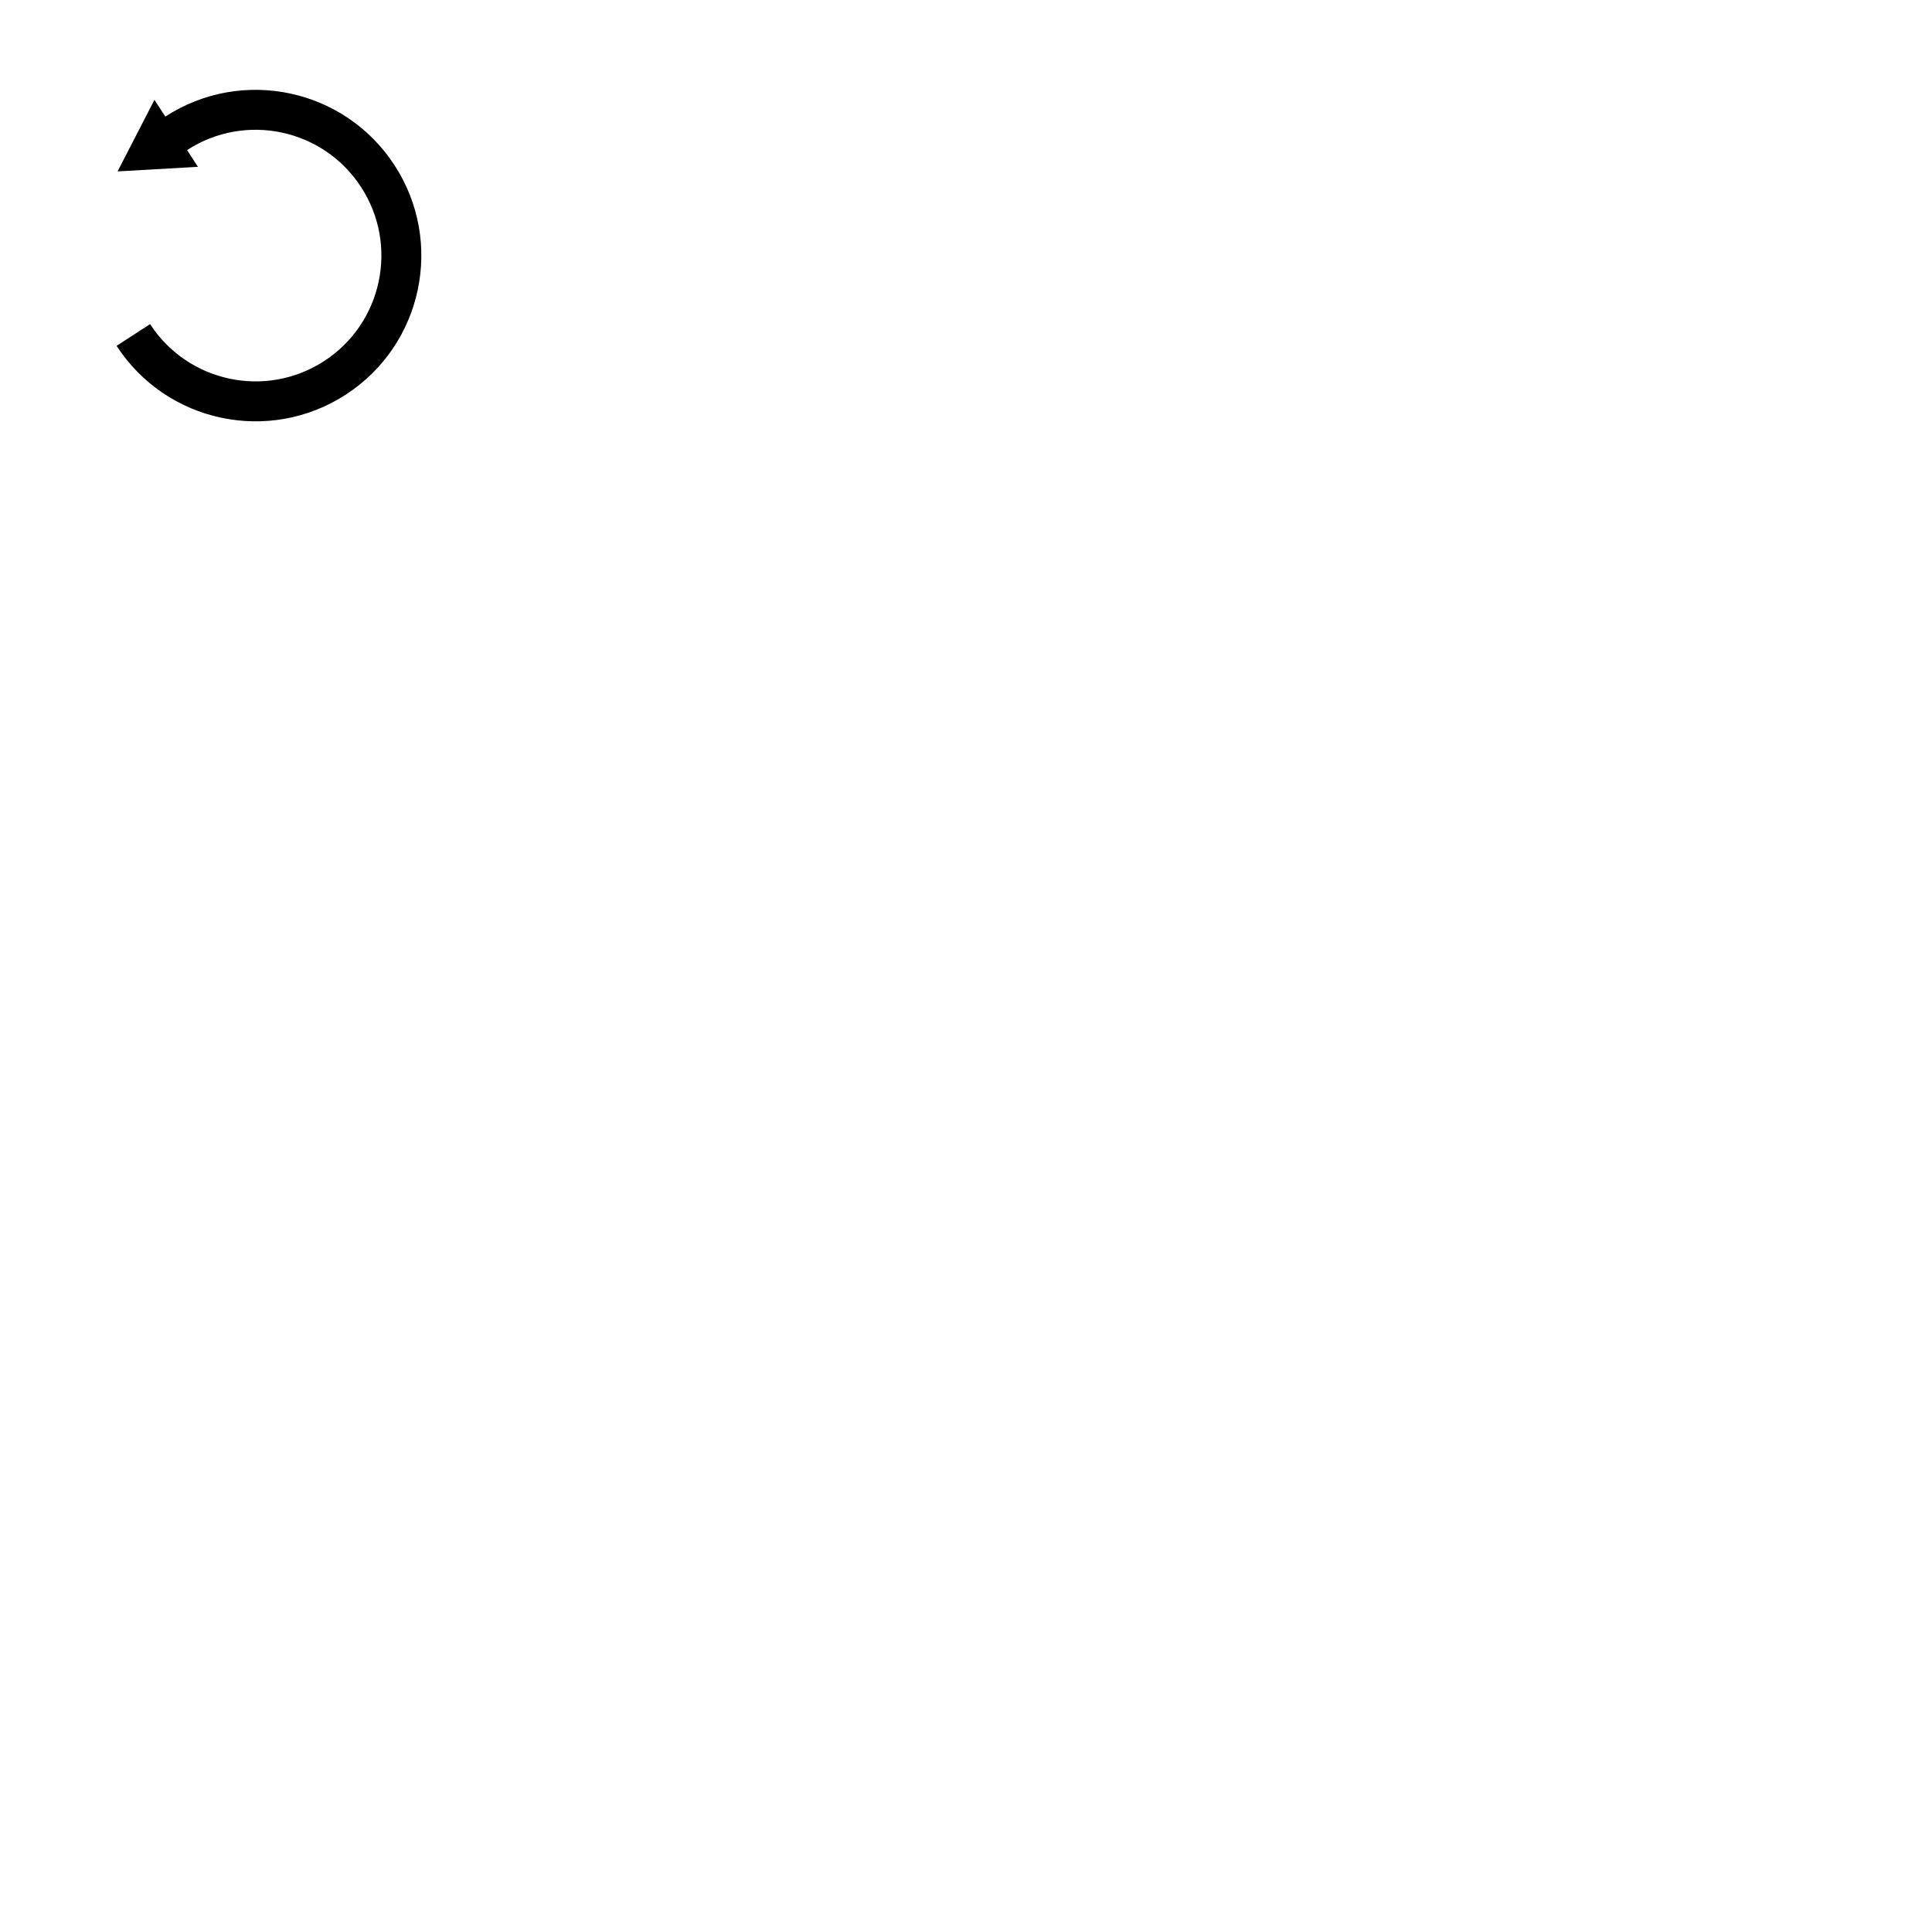
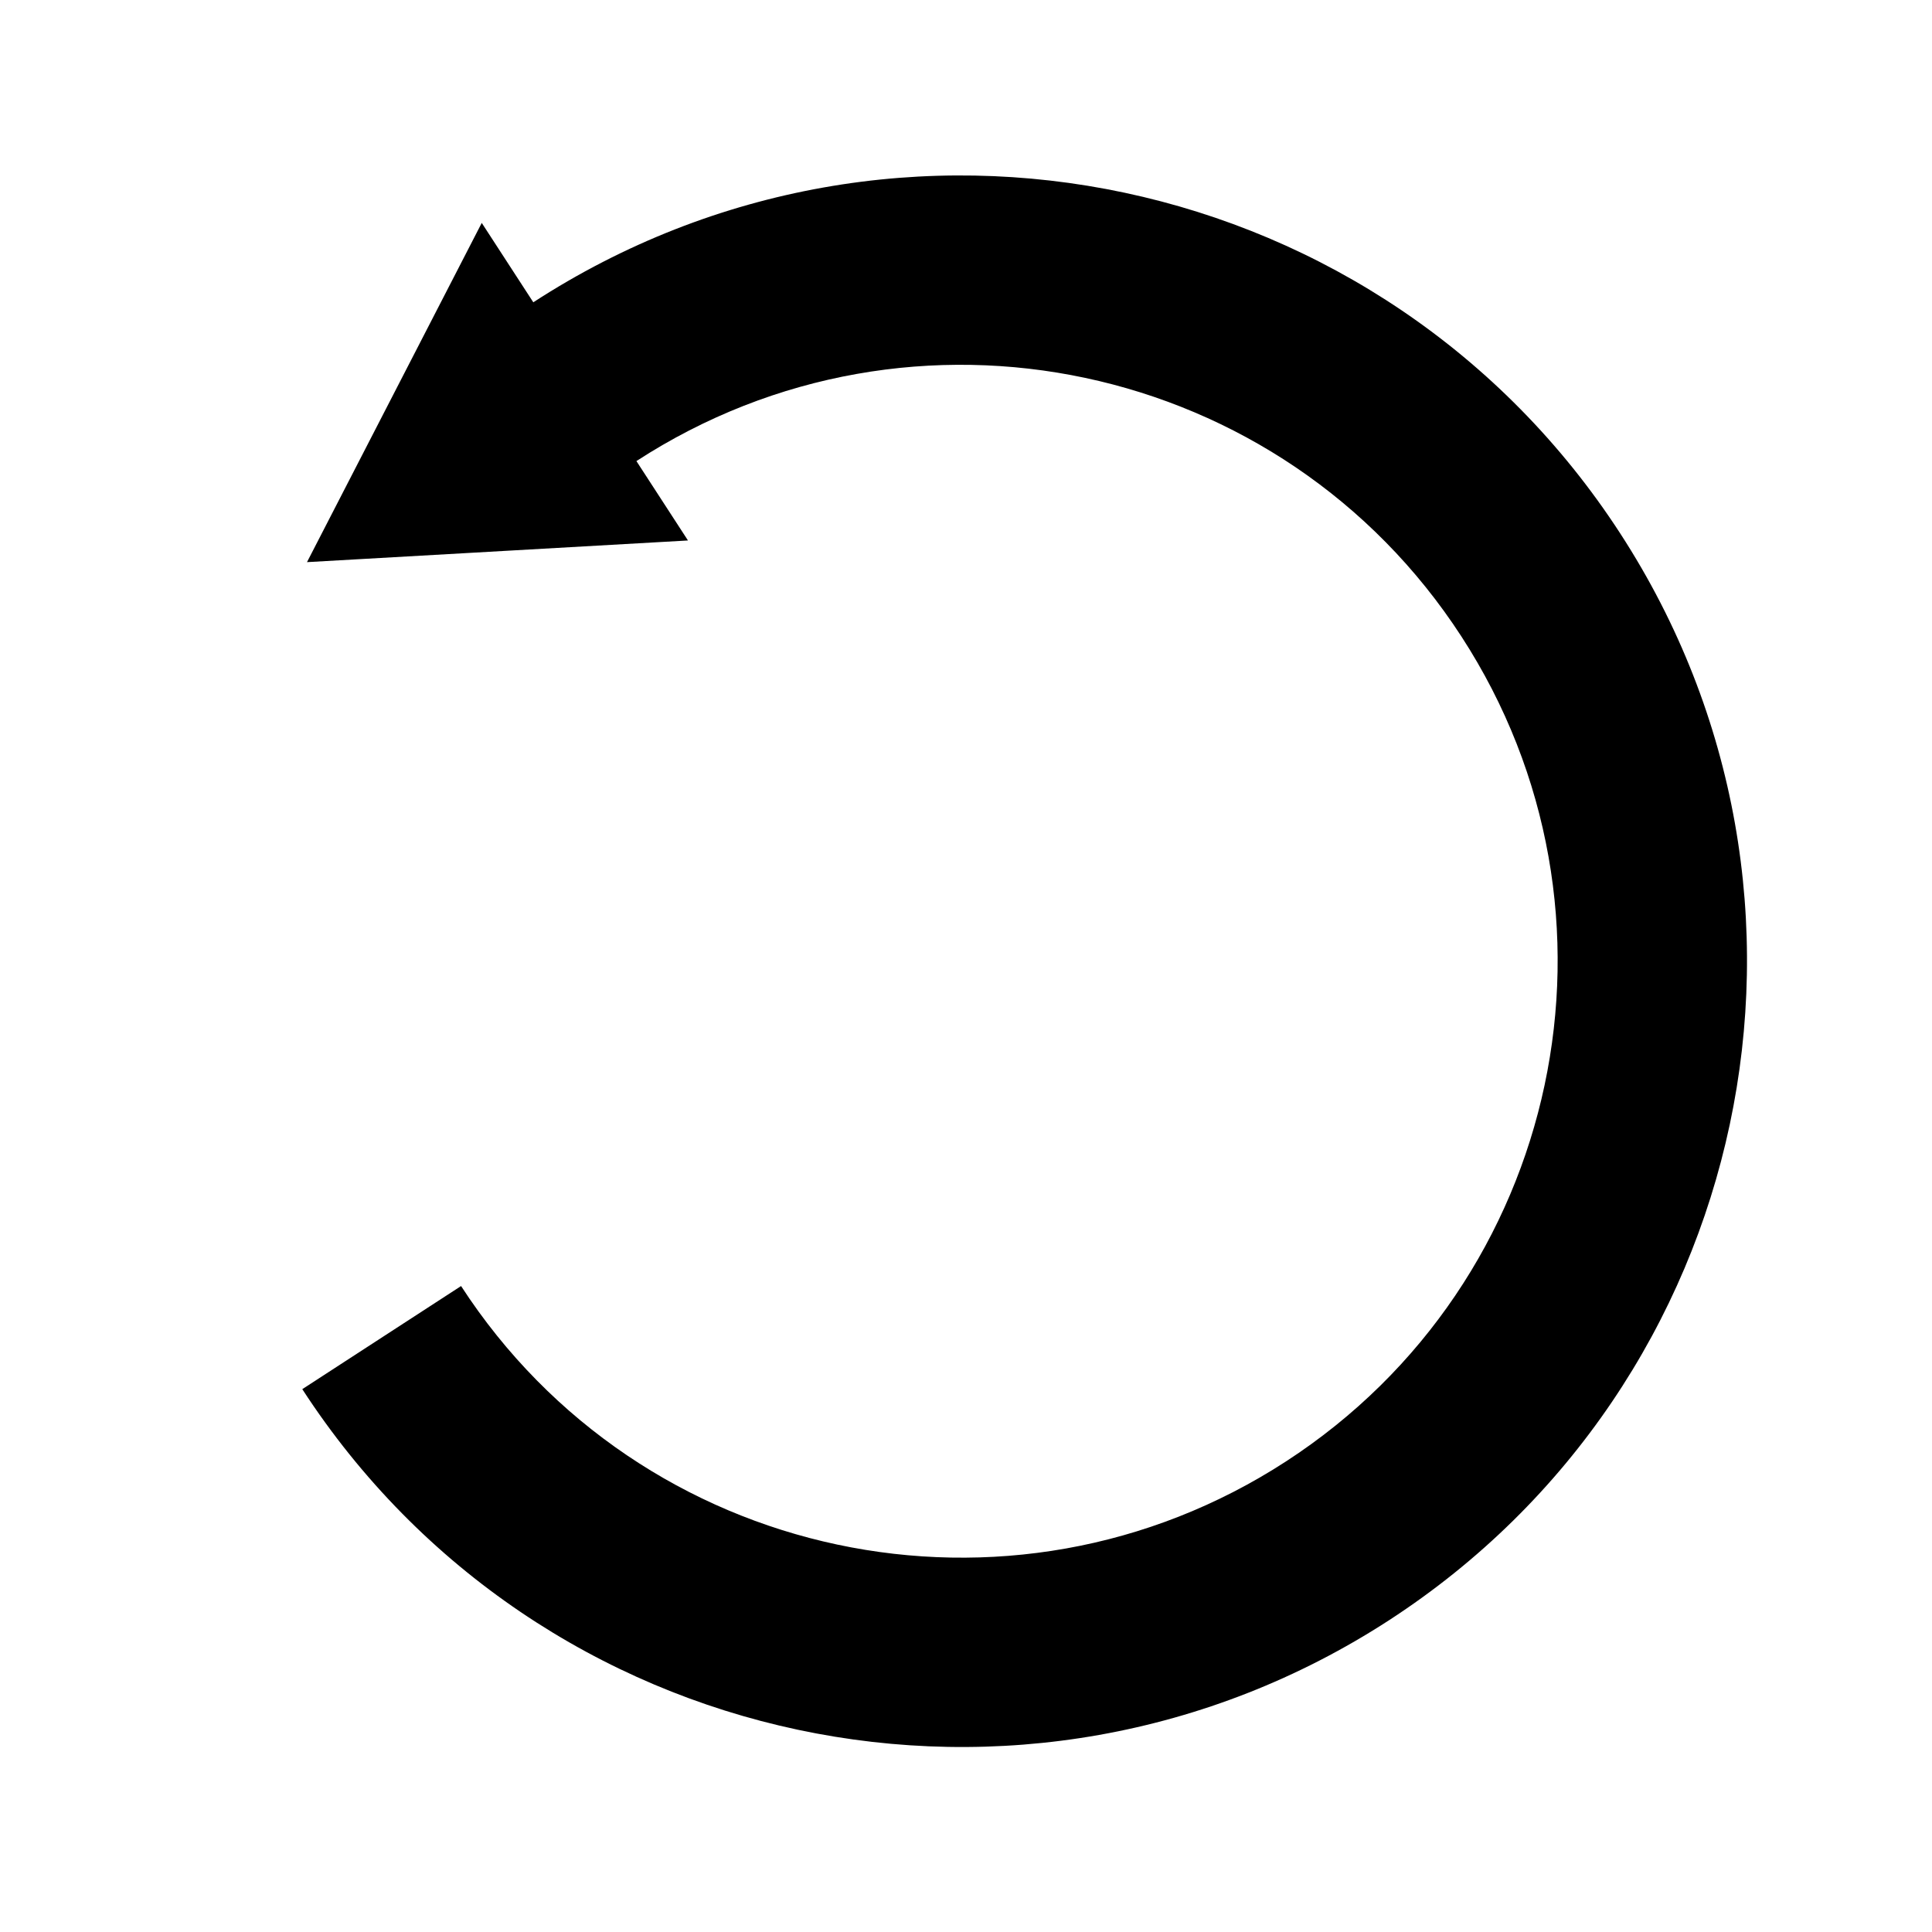
- <svg xmlns="http://www.w3.org/2000/svg" width="512" height="512" version="1.1">
+ <svg xmlns="http://www.w3.org/2000/svg" width="512" height="512" viewBox="14 14 108 108" version="1.1">
  <g id="layer1" transform="translate(0,-161.5333)">
    <path style="fill:#000000;fill-opacity:1;stroke-width:0.213" d="m 40.93,187.994 -9.769,18.963 21.297,-1.211 -2.882,-4.438 a 33.337,33.337 0 0 1 46.116,9.802 33.337,33.337 0 0 1 -9.802,46.116 33.337,33.337 0 0 1 -46.116,-9.802 l -8.876,5.764 a 43.921,43.921 0 0 0 60.756,12.914 43.921,43.921 0 0 0 12.914,-60.756 43.921,43.921 0 0 0 -60.756,-12.914 z" id="path4634" />
  </g>
</svg>
